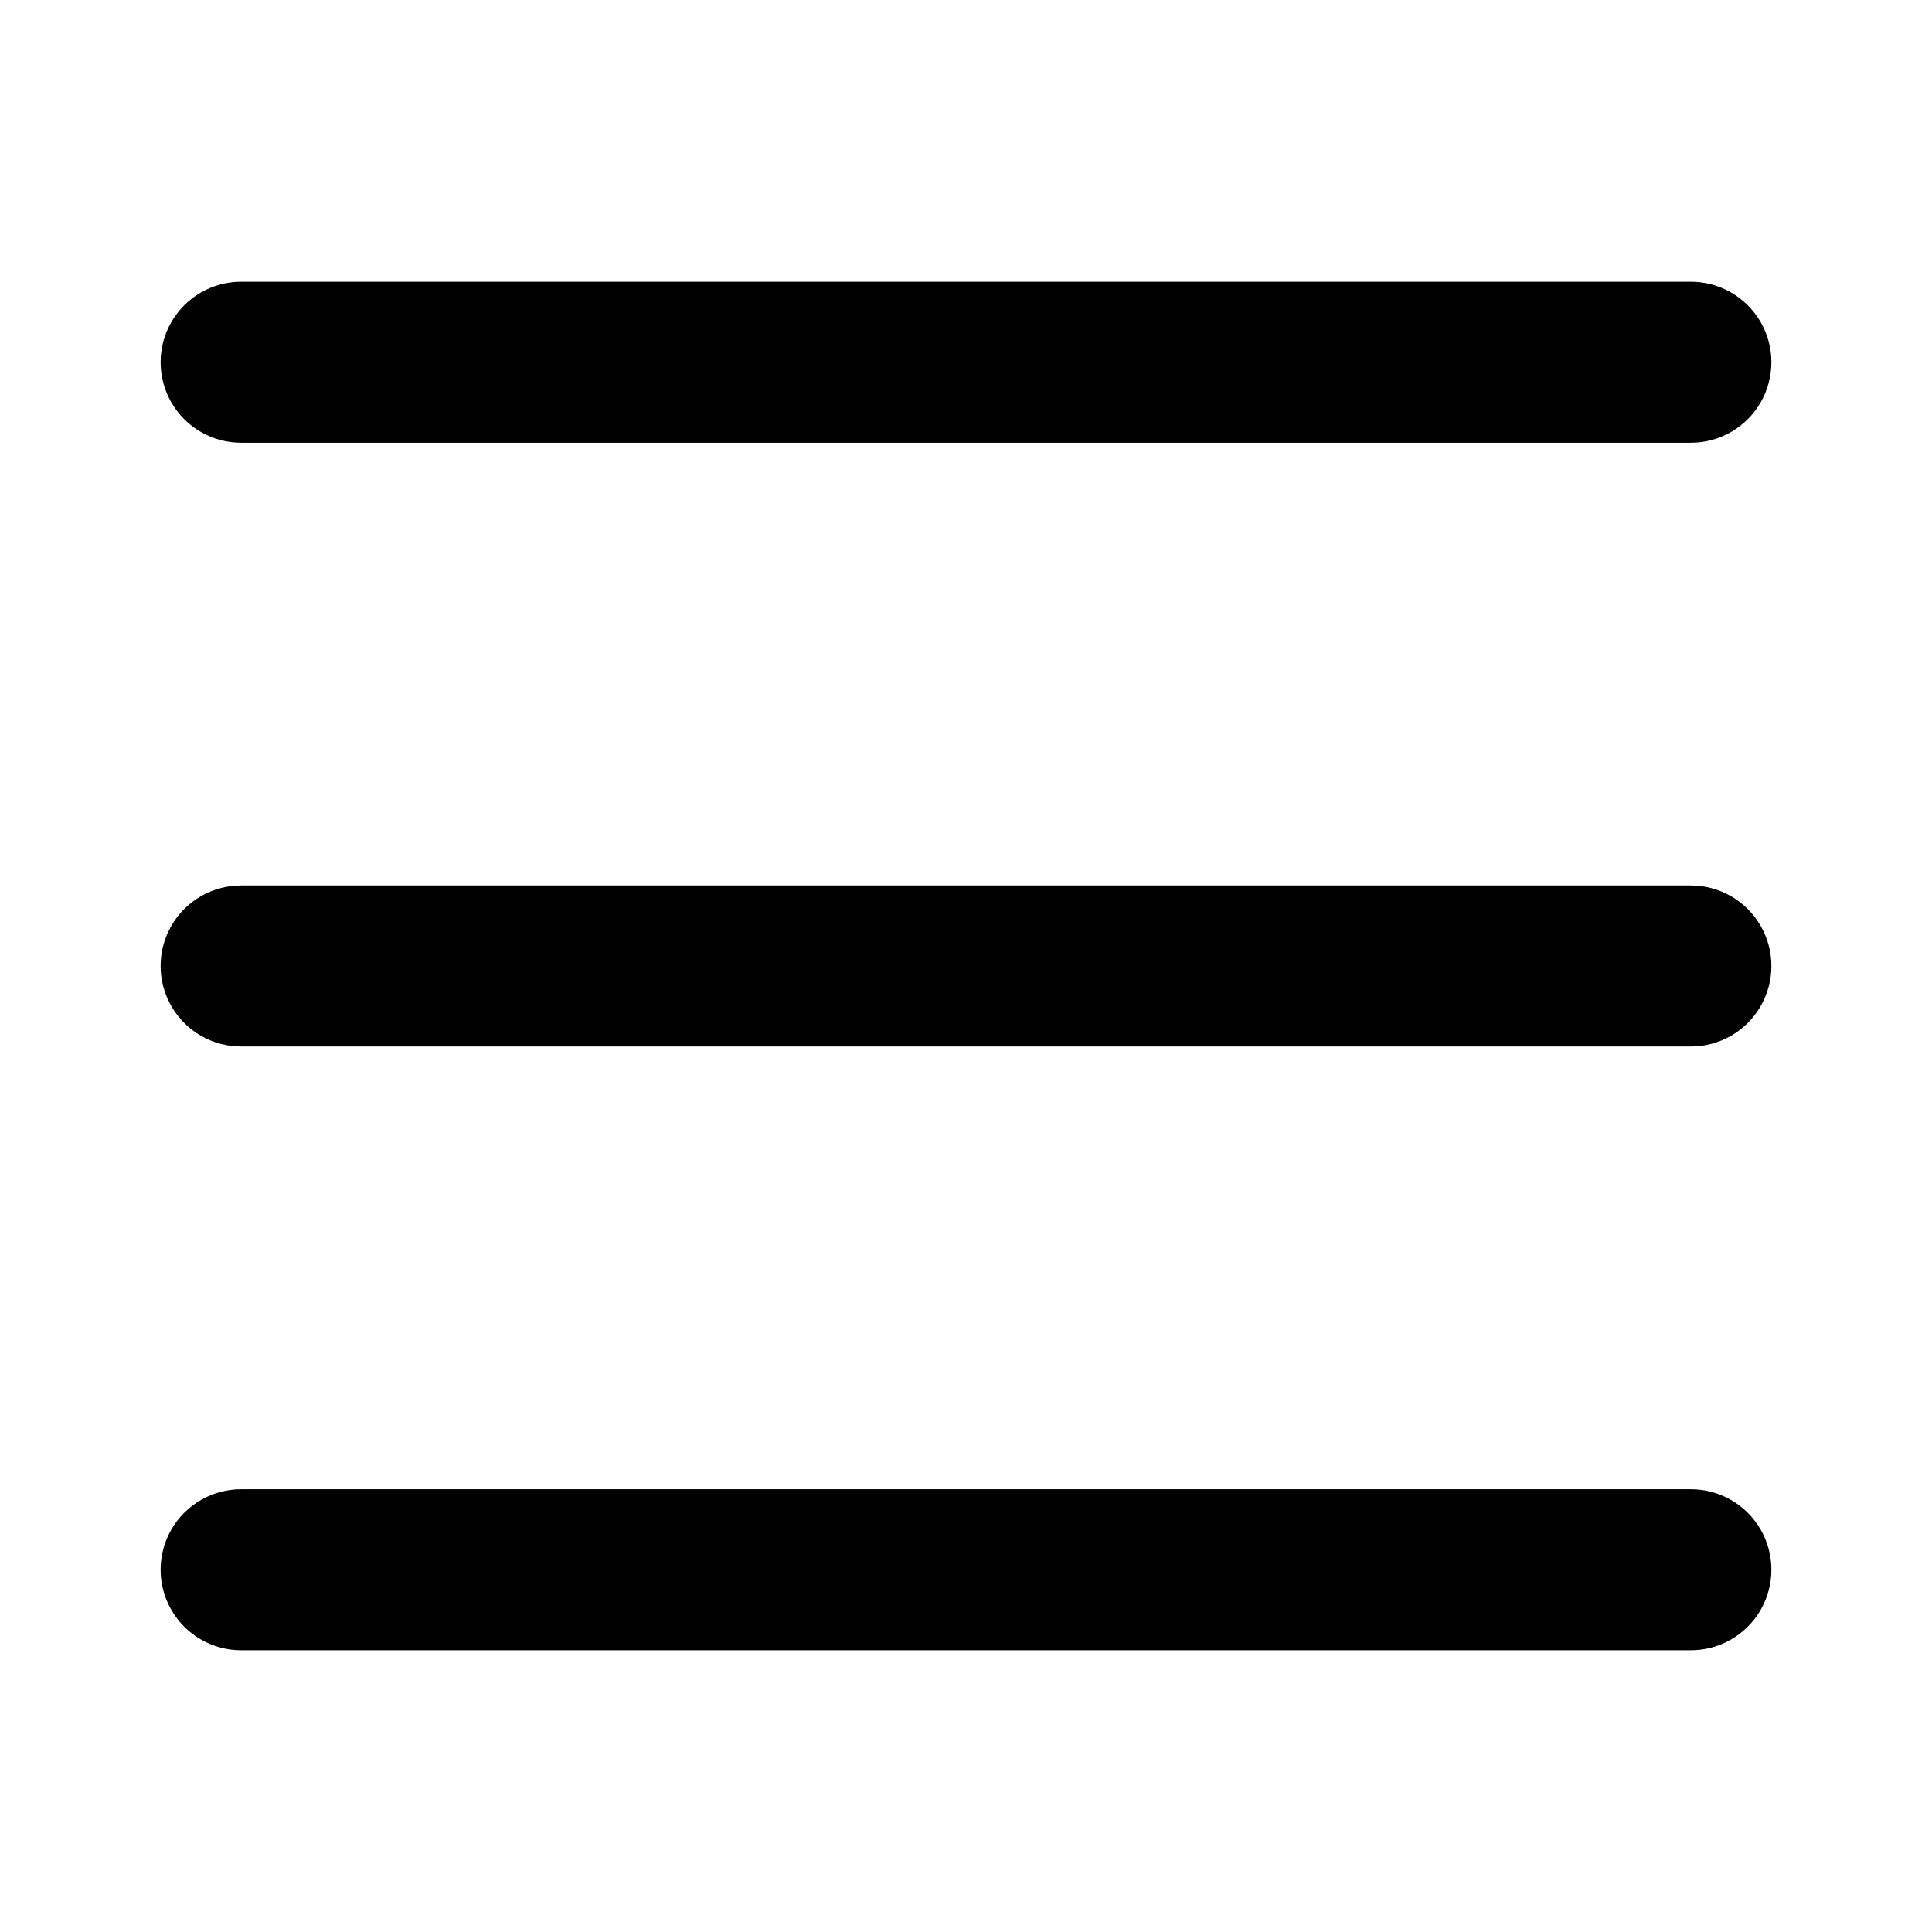
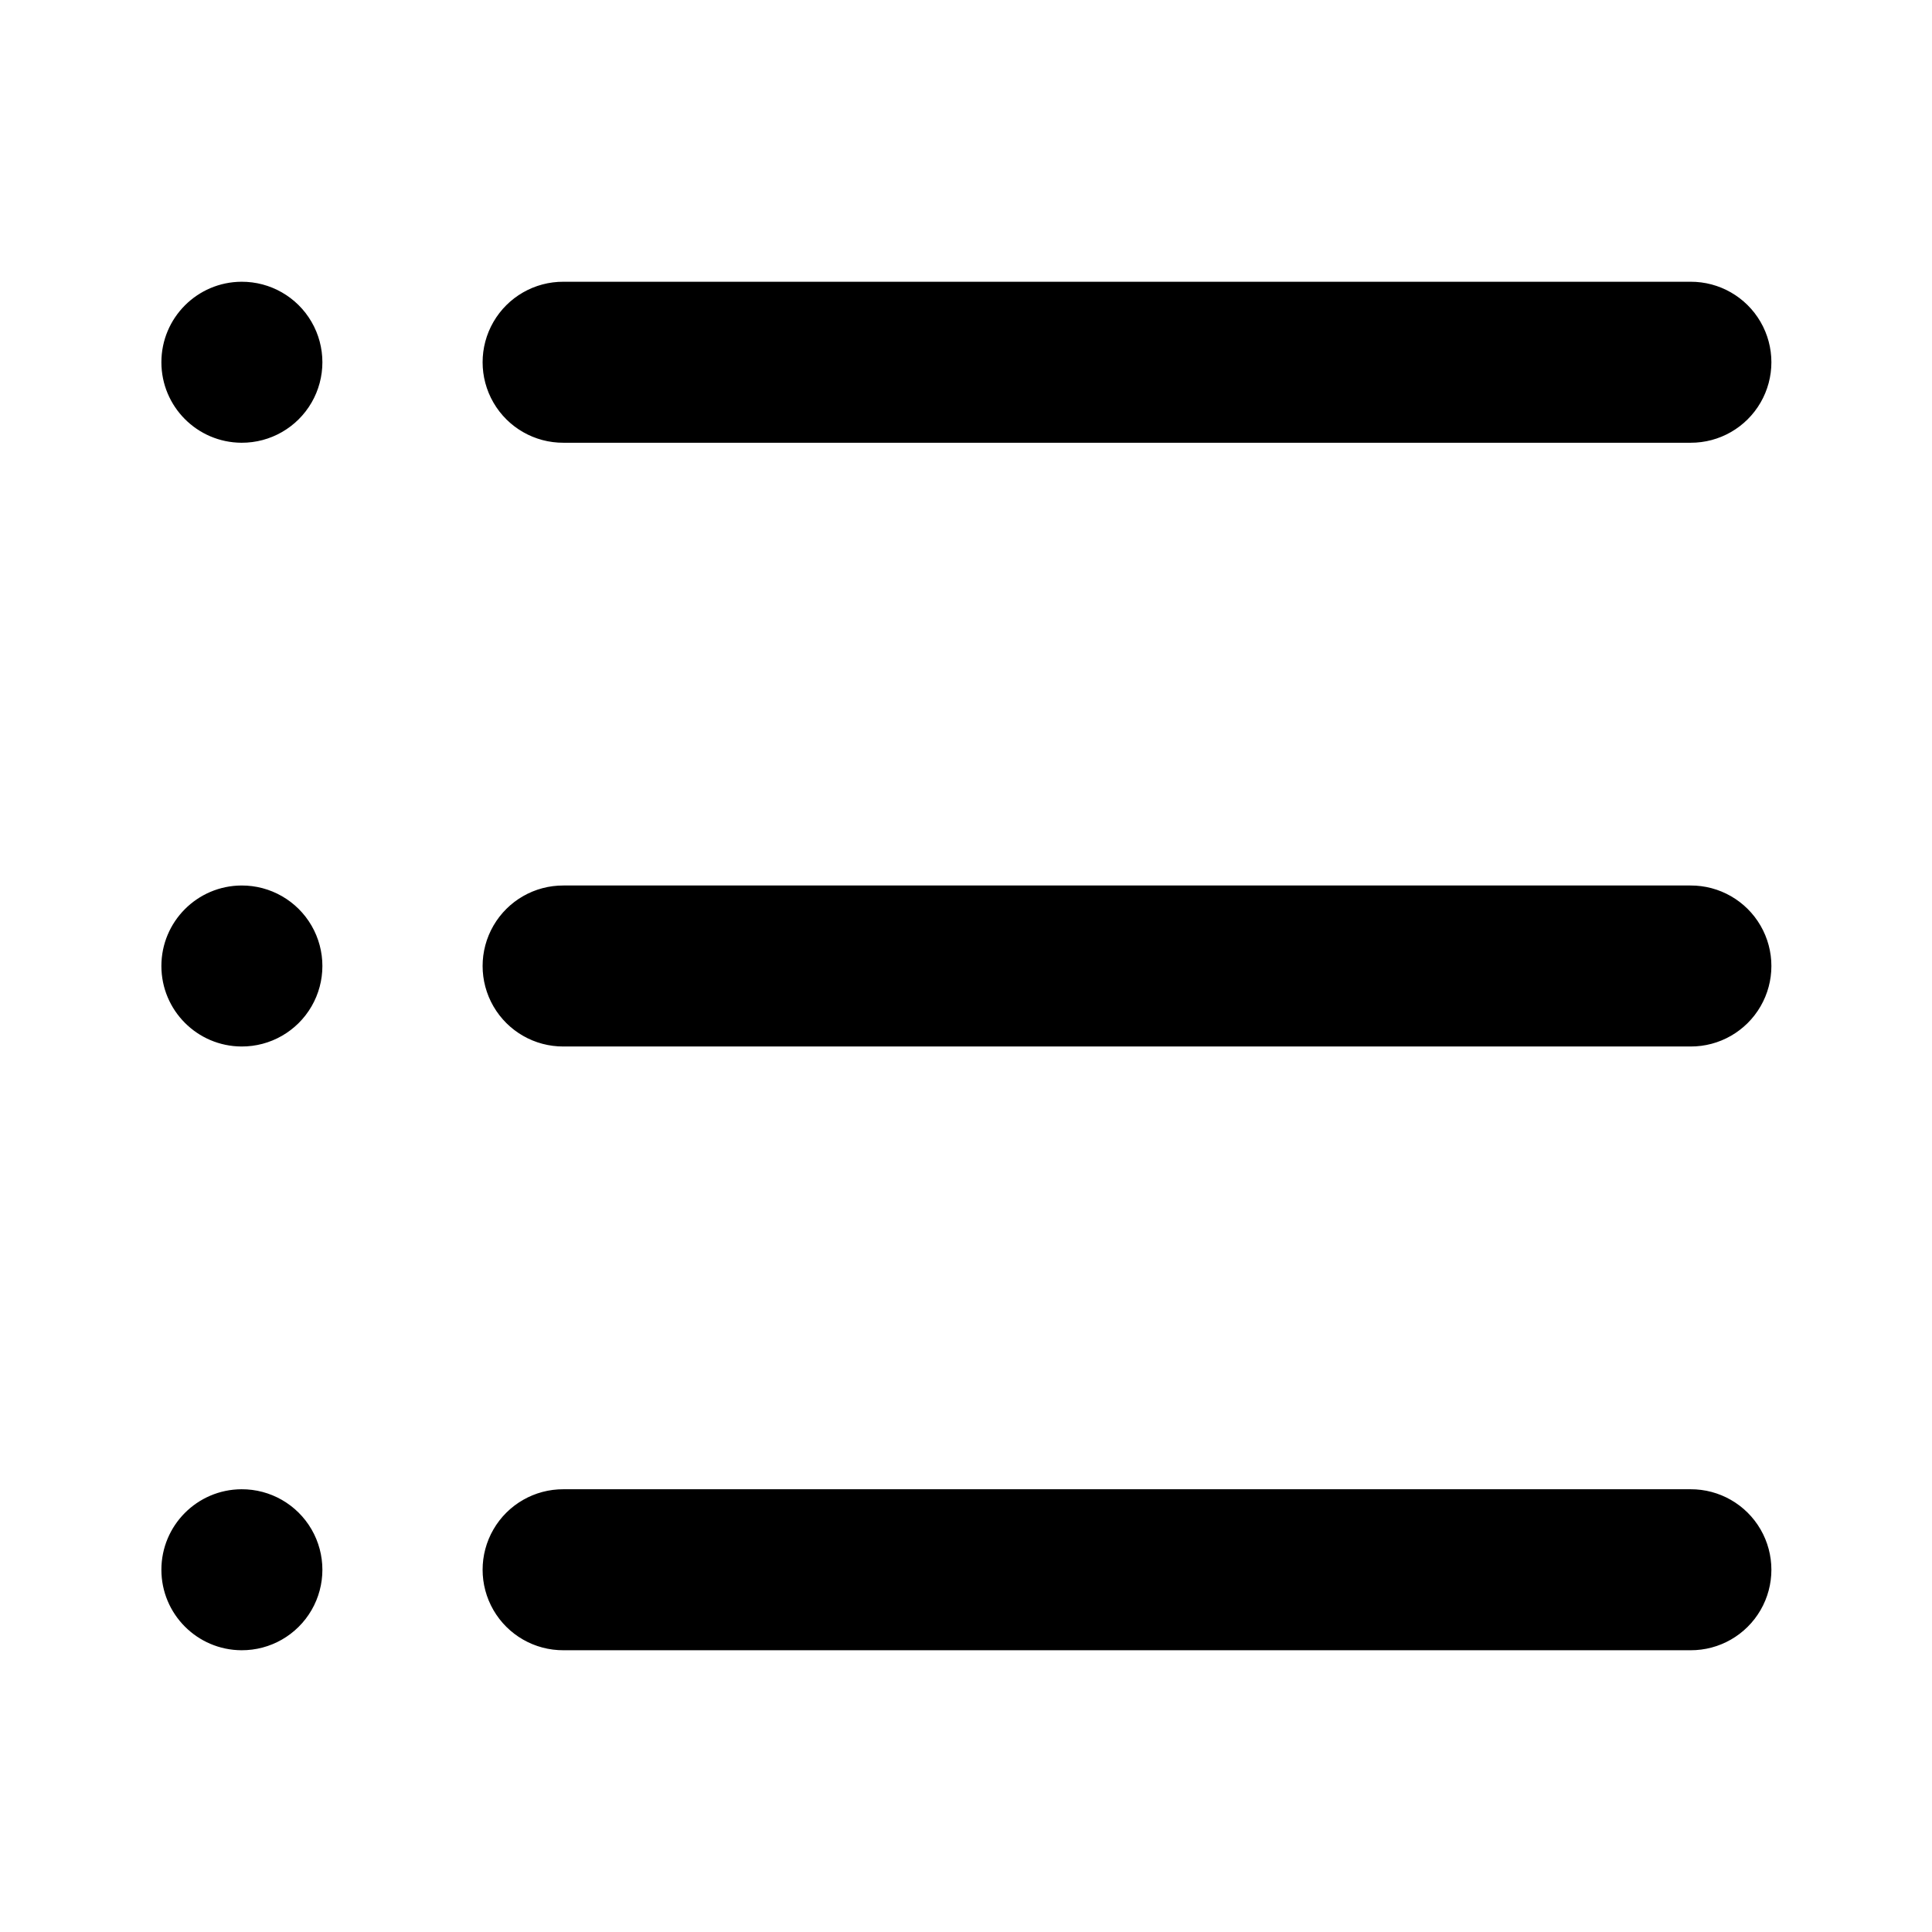
- <svg xmlns="http://www.w3.org/2000/svg" viewBox="0 0 1024 1024" version="1.1">
-   <path d="M896 789.333a42.667 42.667 0 1 1 0 85.333H128a42.667 42.667 0 1 1 0-85.333h768z m0-320a42.667 42.667 0 1 1 0 85.333H128a42.667 42.667 0 1 1 0-85.333h768z m0-320a42.667 42.667 0 1 1 0 85.333H128a42.667 42.667 0 1 1 0-85.333h768z" p-id="39145" />
+ <svg xmlns="http://www.w3.org/2000/svg" t="1641888236819" class="icon" viewBox="0 0 1024 1024" version="1.1" p-id="15893" width="200" height="200">
+   <path d="M896 789.333a42.667 42.667 0 1 1 0 85.333H298.667a42.667 42.667 0 1 1 0-85.333h597.333z m0-320a42.667 42.667 0 1 1 0 85.333H298.667a42.667 42.667 0 1 1 0-85.333h597.333z m0-320a42.667 42.667 0 1 1 0 85.333H298.667a42.667 42.667 0 1 1 0-85.333h597.333zM128 789.333a42.667 42.667 0 1 1 0 85.333 42.667 42.667 0 0 1 0-85.333z m0-320a42.667 42.667 0 1 1 0 85.333 42.667 42.667 0 0 1 0-85.333zM128 149.333a42.667 42.667 0 1 1 0 85.333 42.667 42.667 0 0 1 0-85.333z" p-id="15894" />
</svg>
